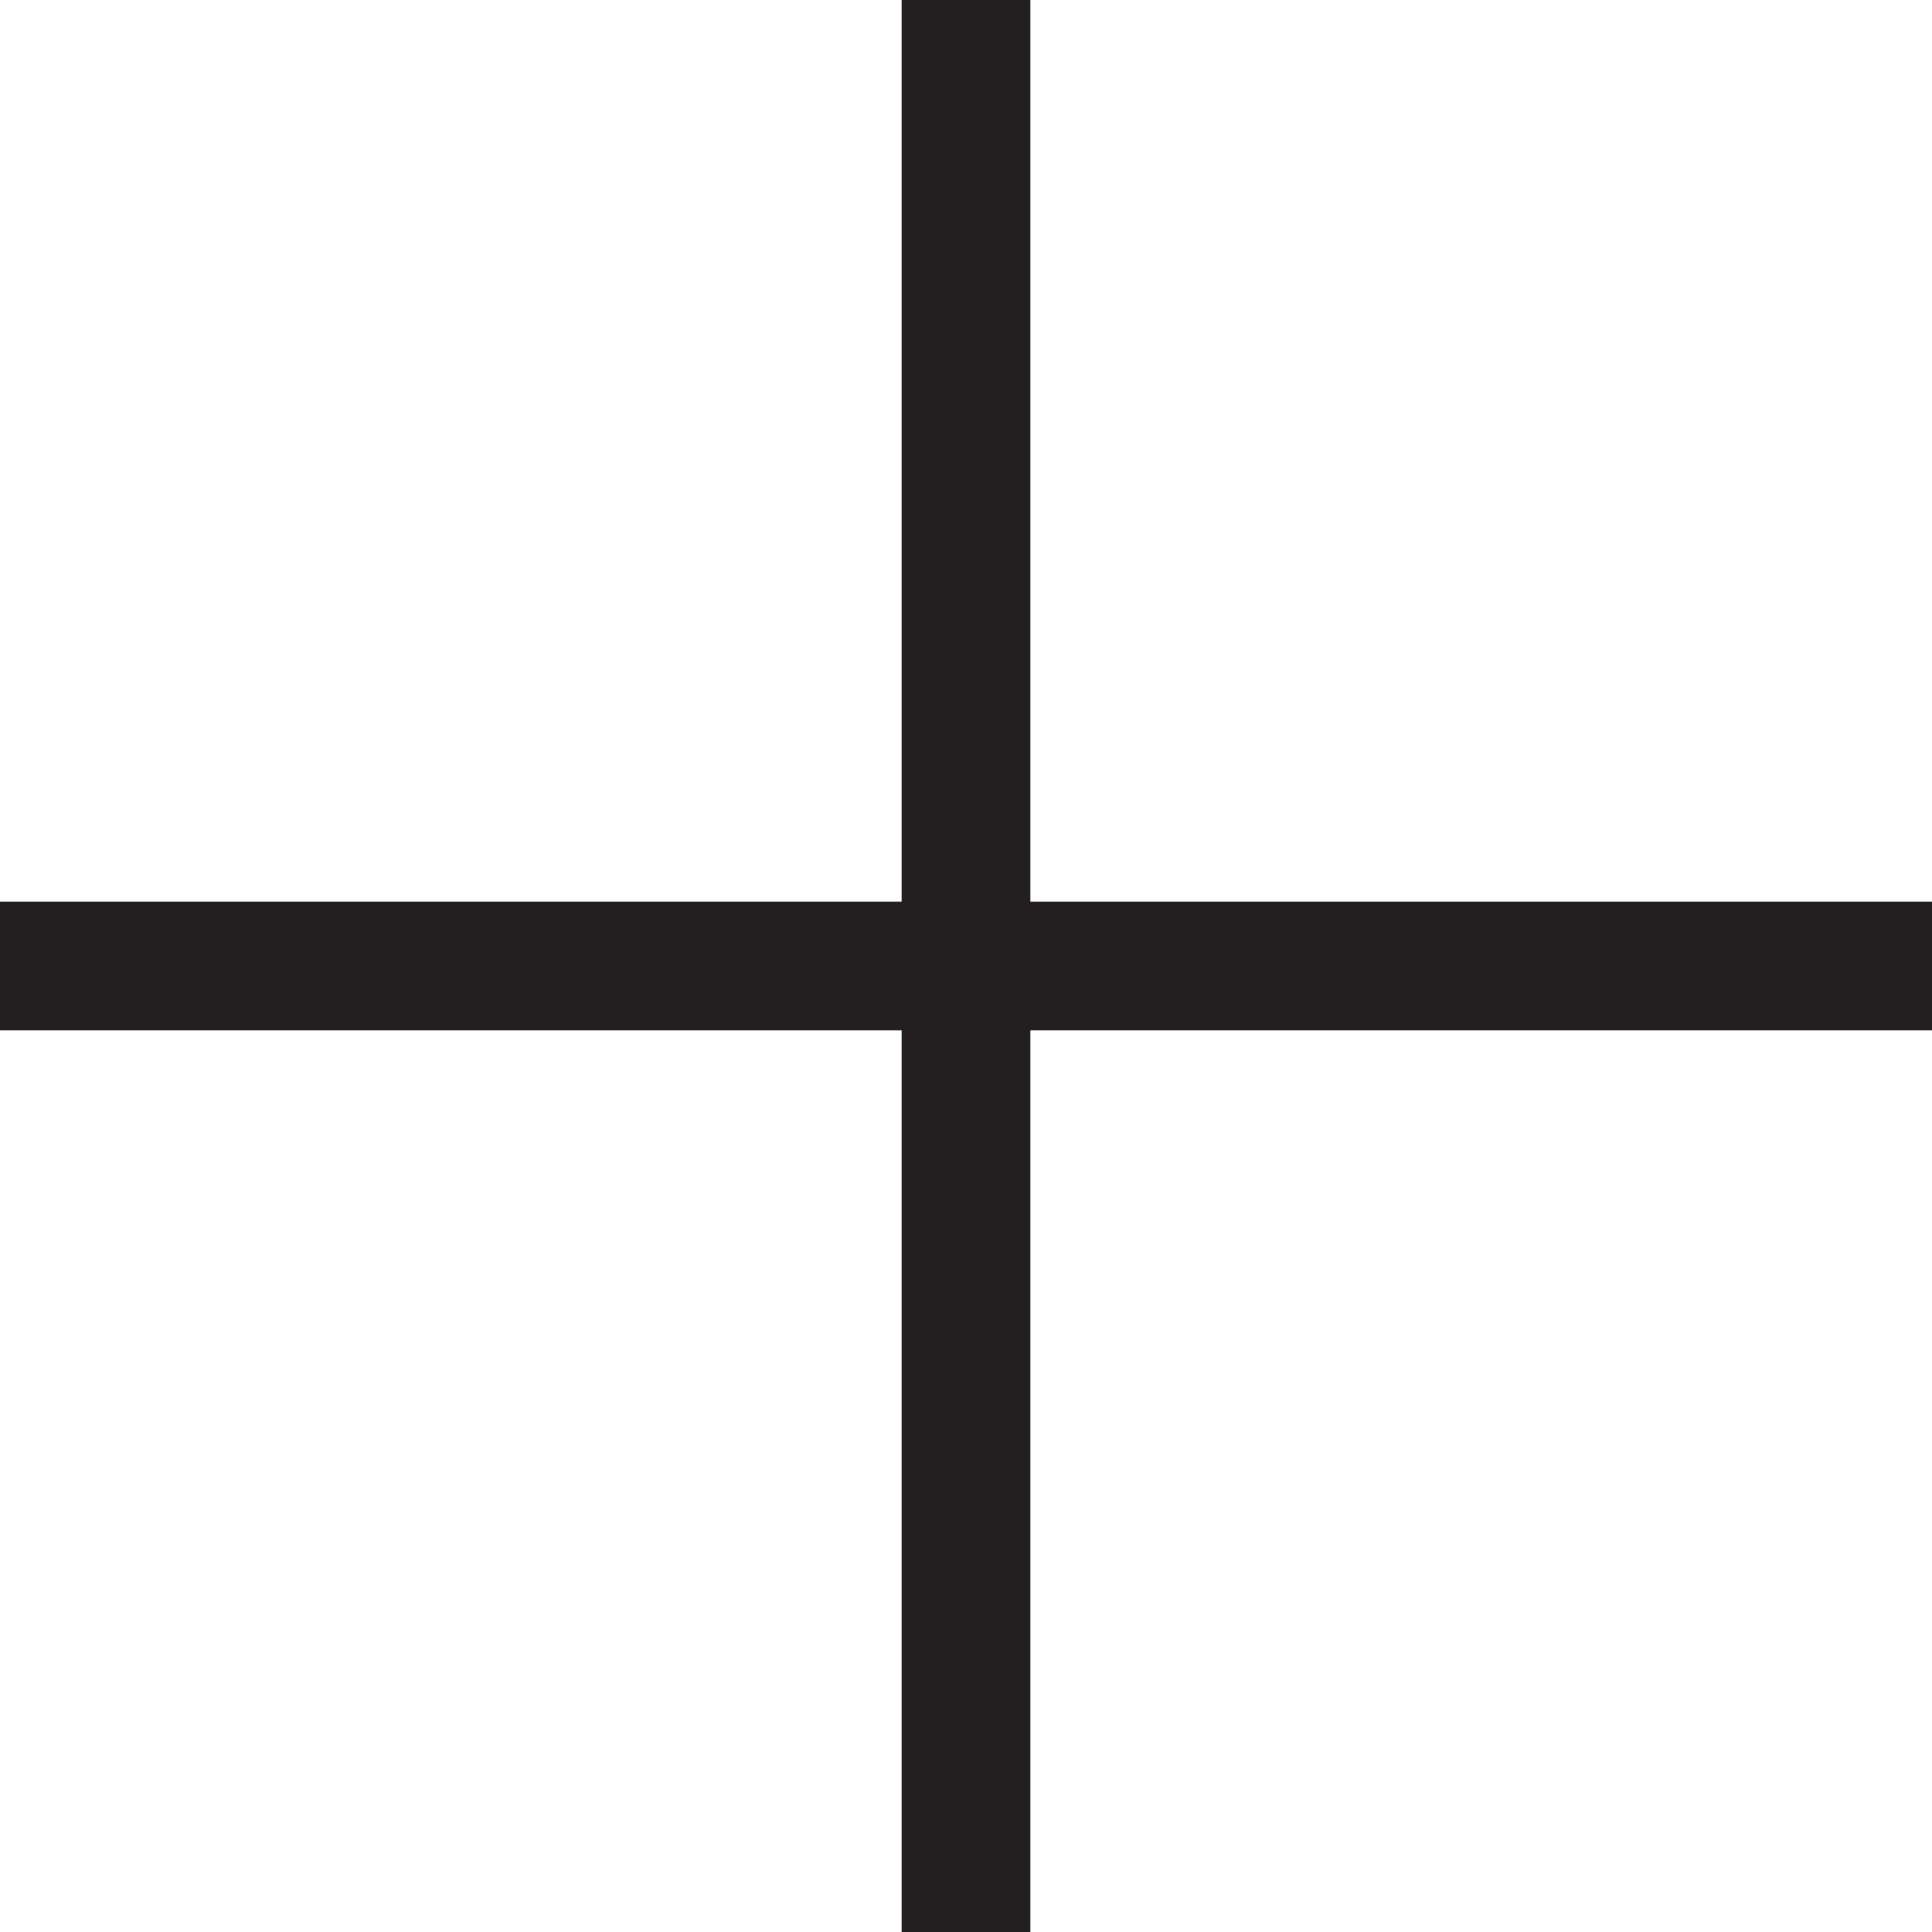
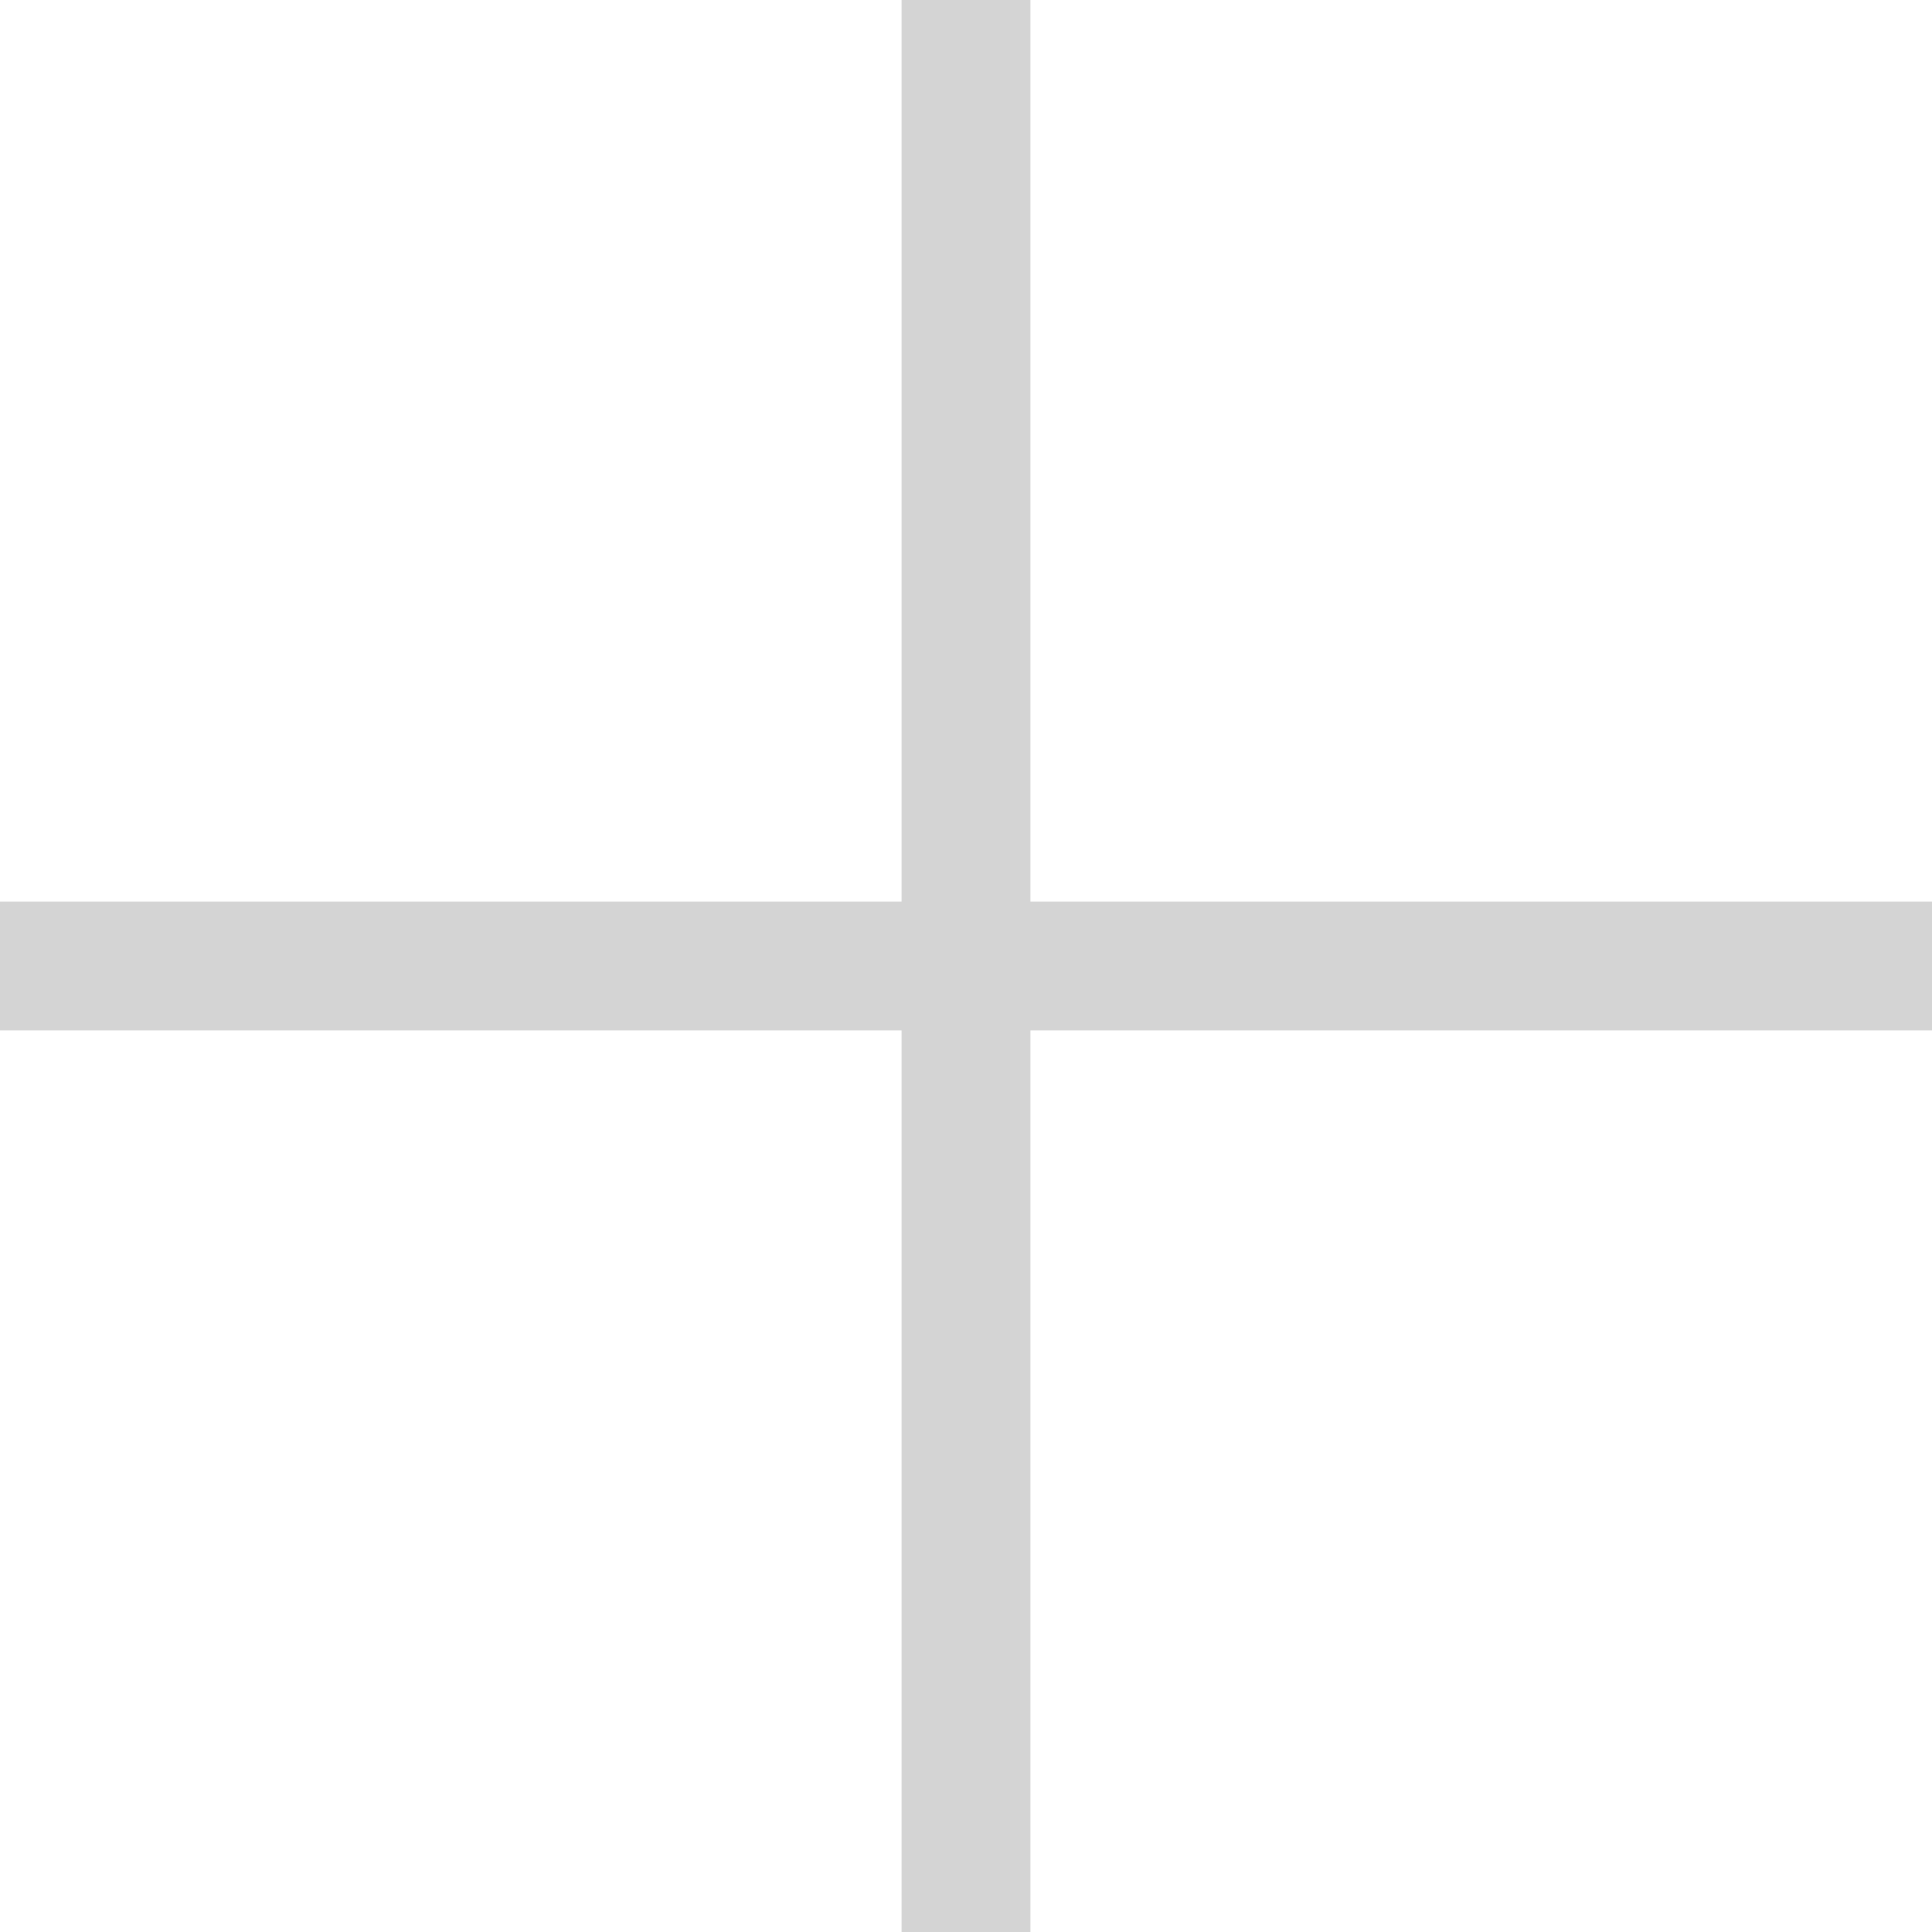
<svg xmlns="http://www.w3.org/2000/svg" version="1.1" id="Layer_1" x="0px" y="0px" viewBox="0 0 30 30" style="enable-background:new 0 0 30 30;" xml:space="preserve">
  <style type="text/css">
    .st0 {
-       fill: #231F20;
+       fill: #d4d4d4;
    }
  </style>
  <polygon class="st0" points="30,14 16,14 16,0 14,0 14,14 0,14 0,16 14,16 14,30 16,30 16,16 30,16 " />
</svg>
